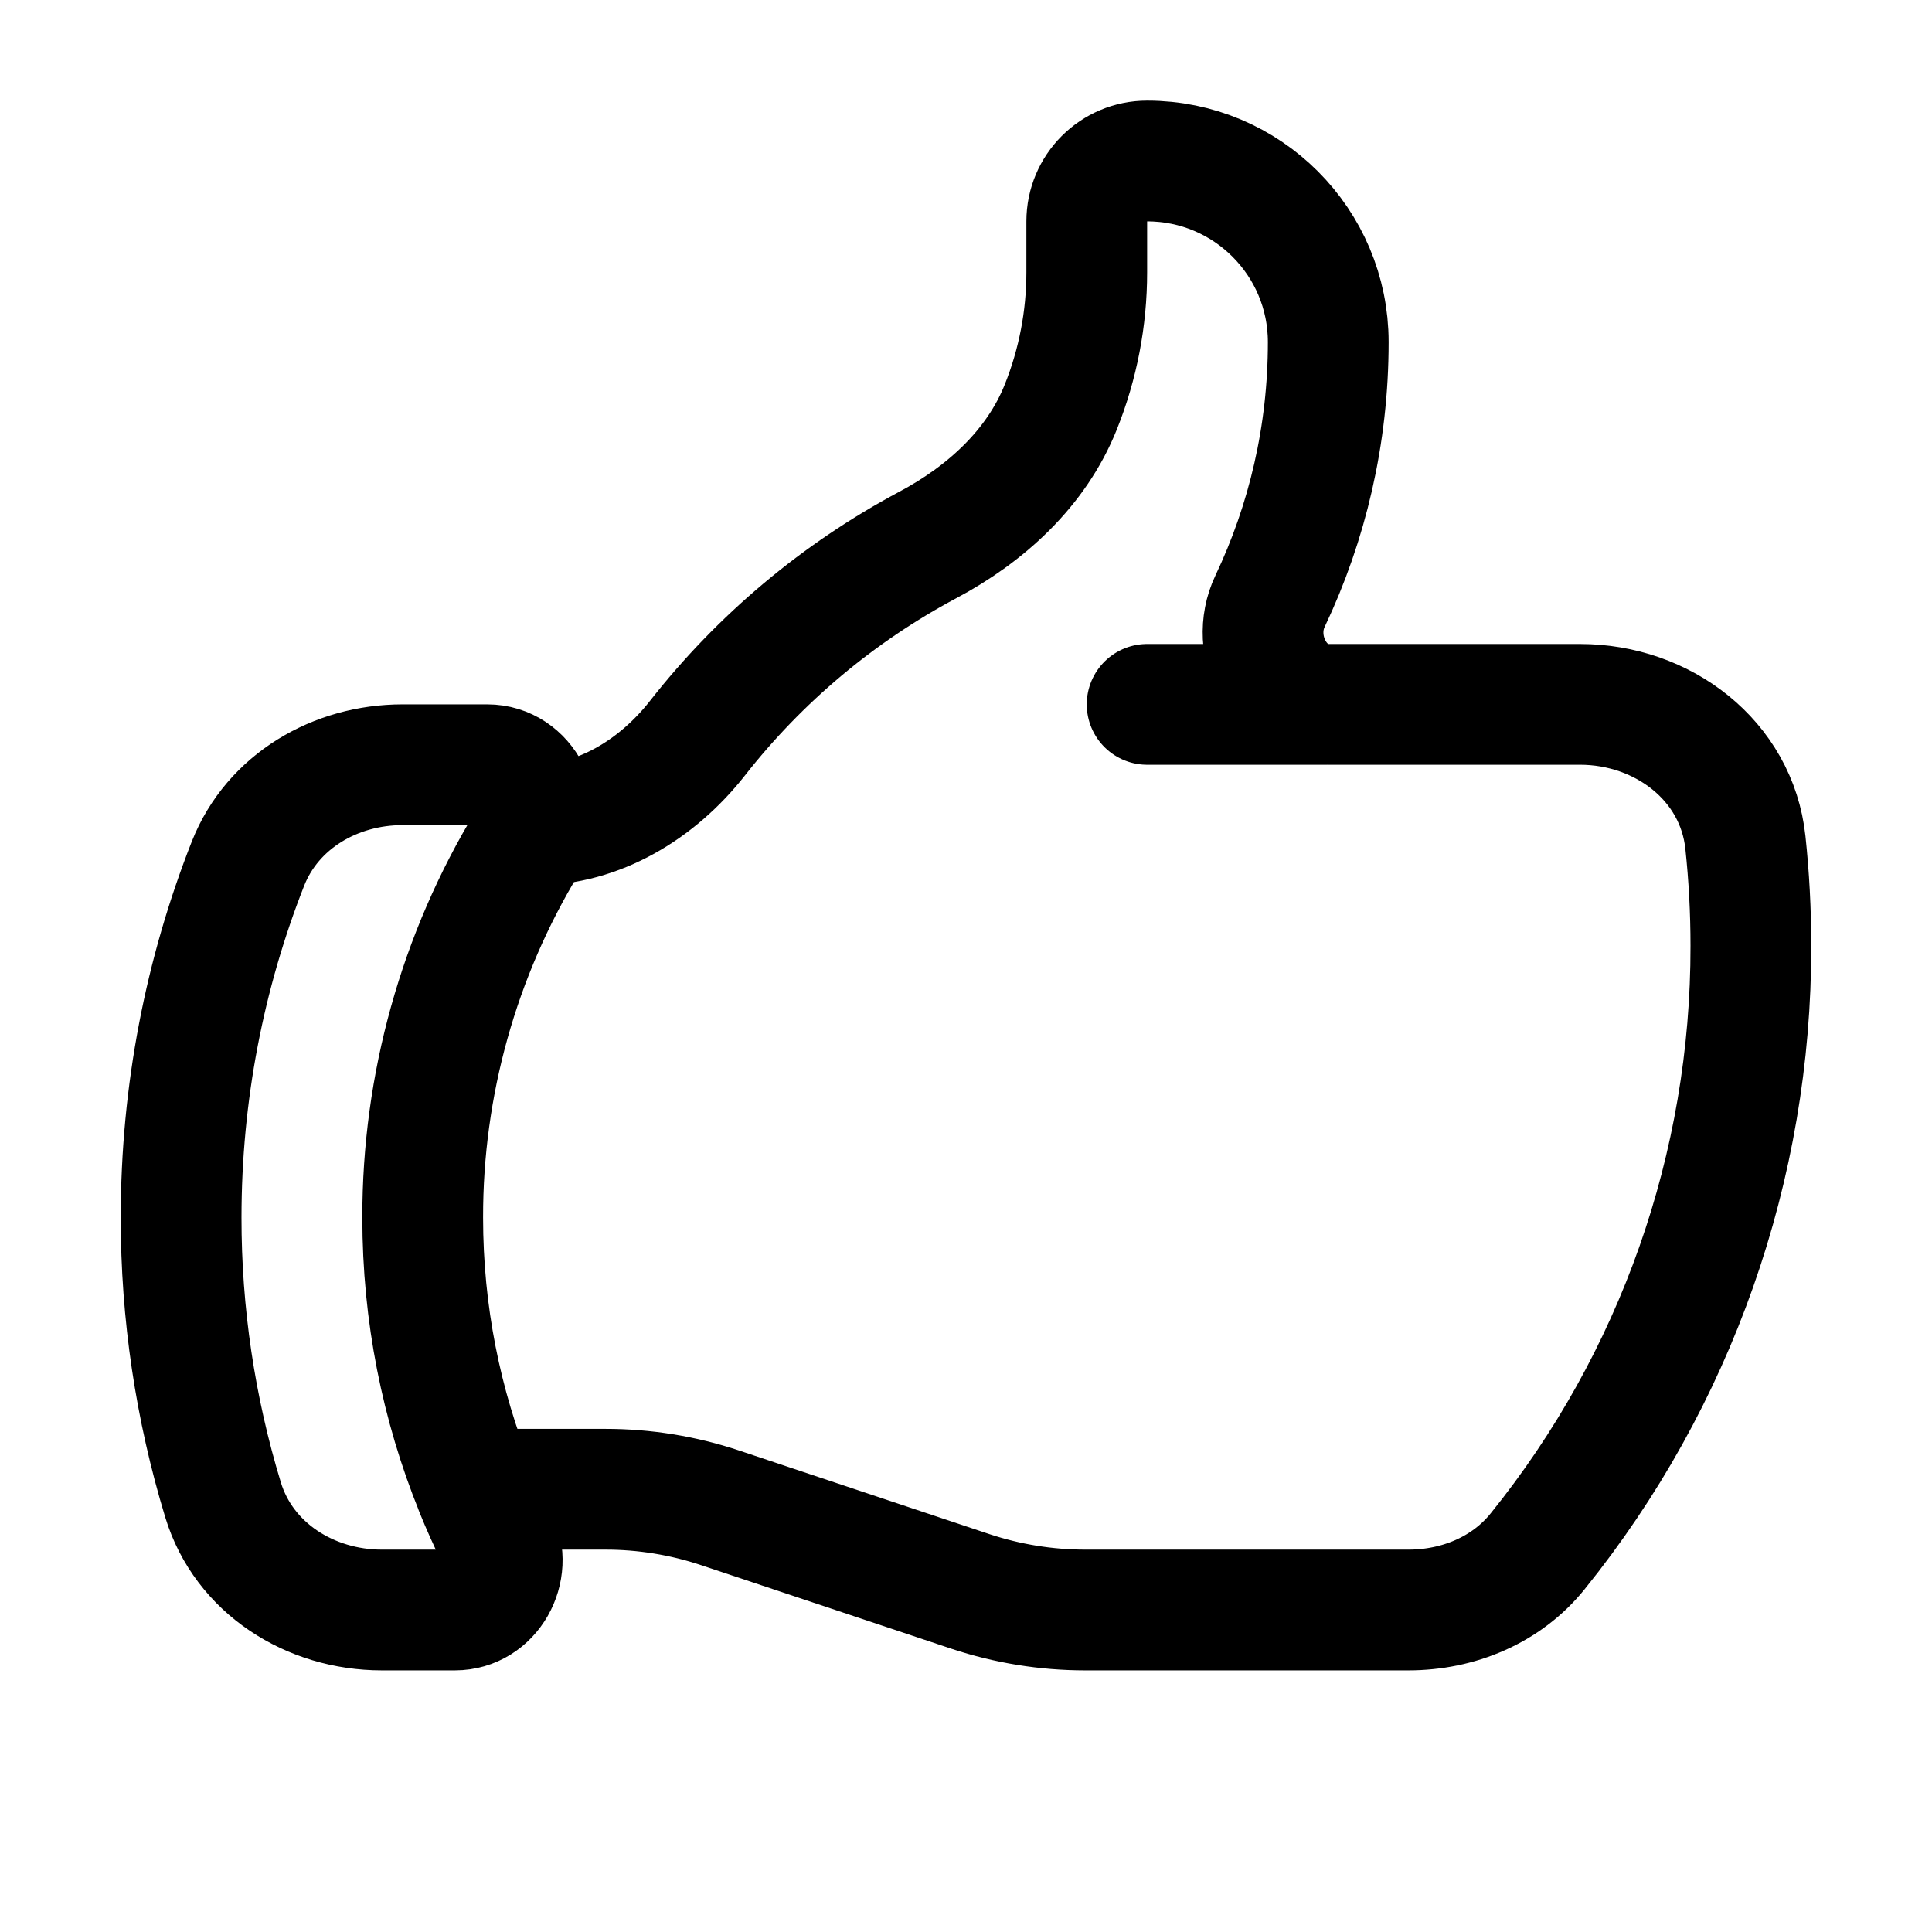
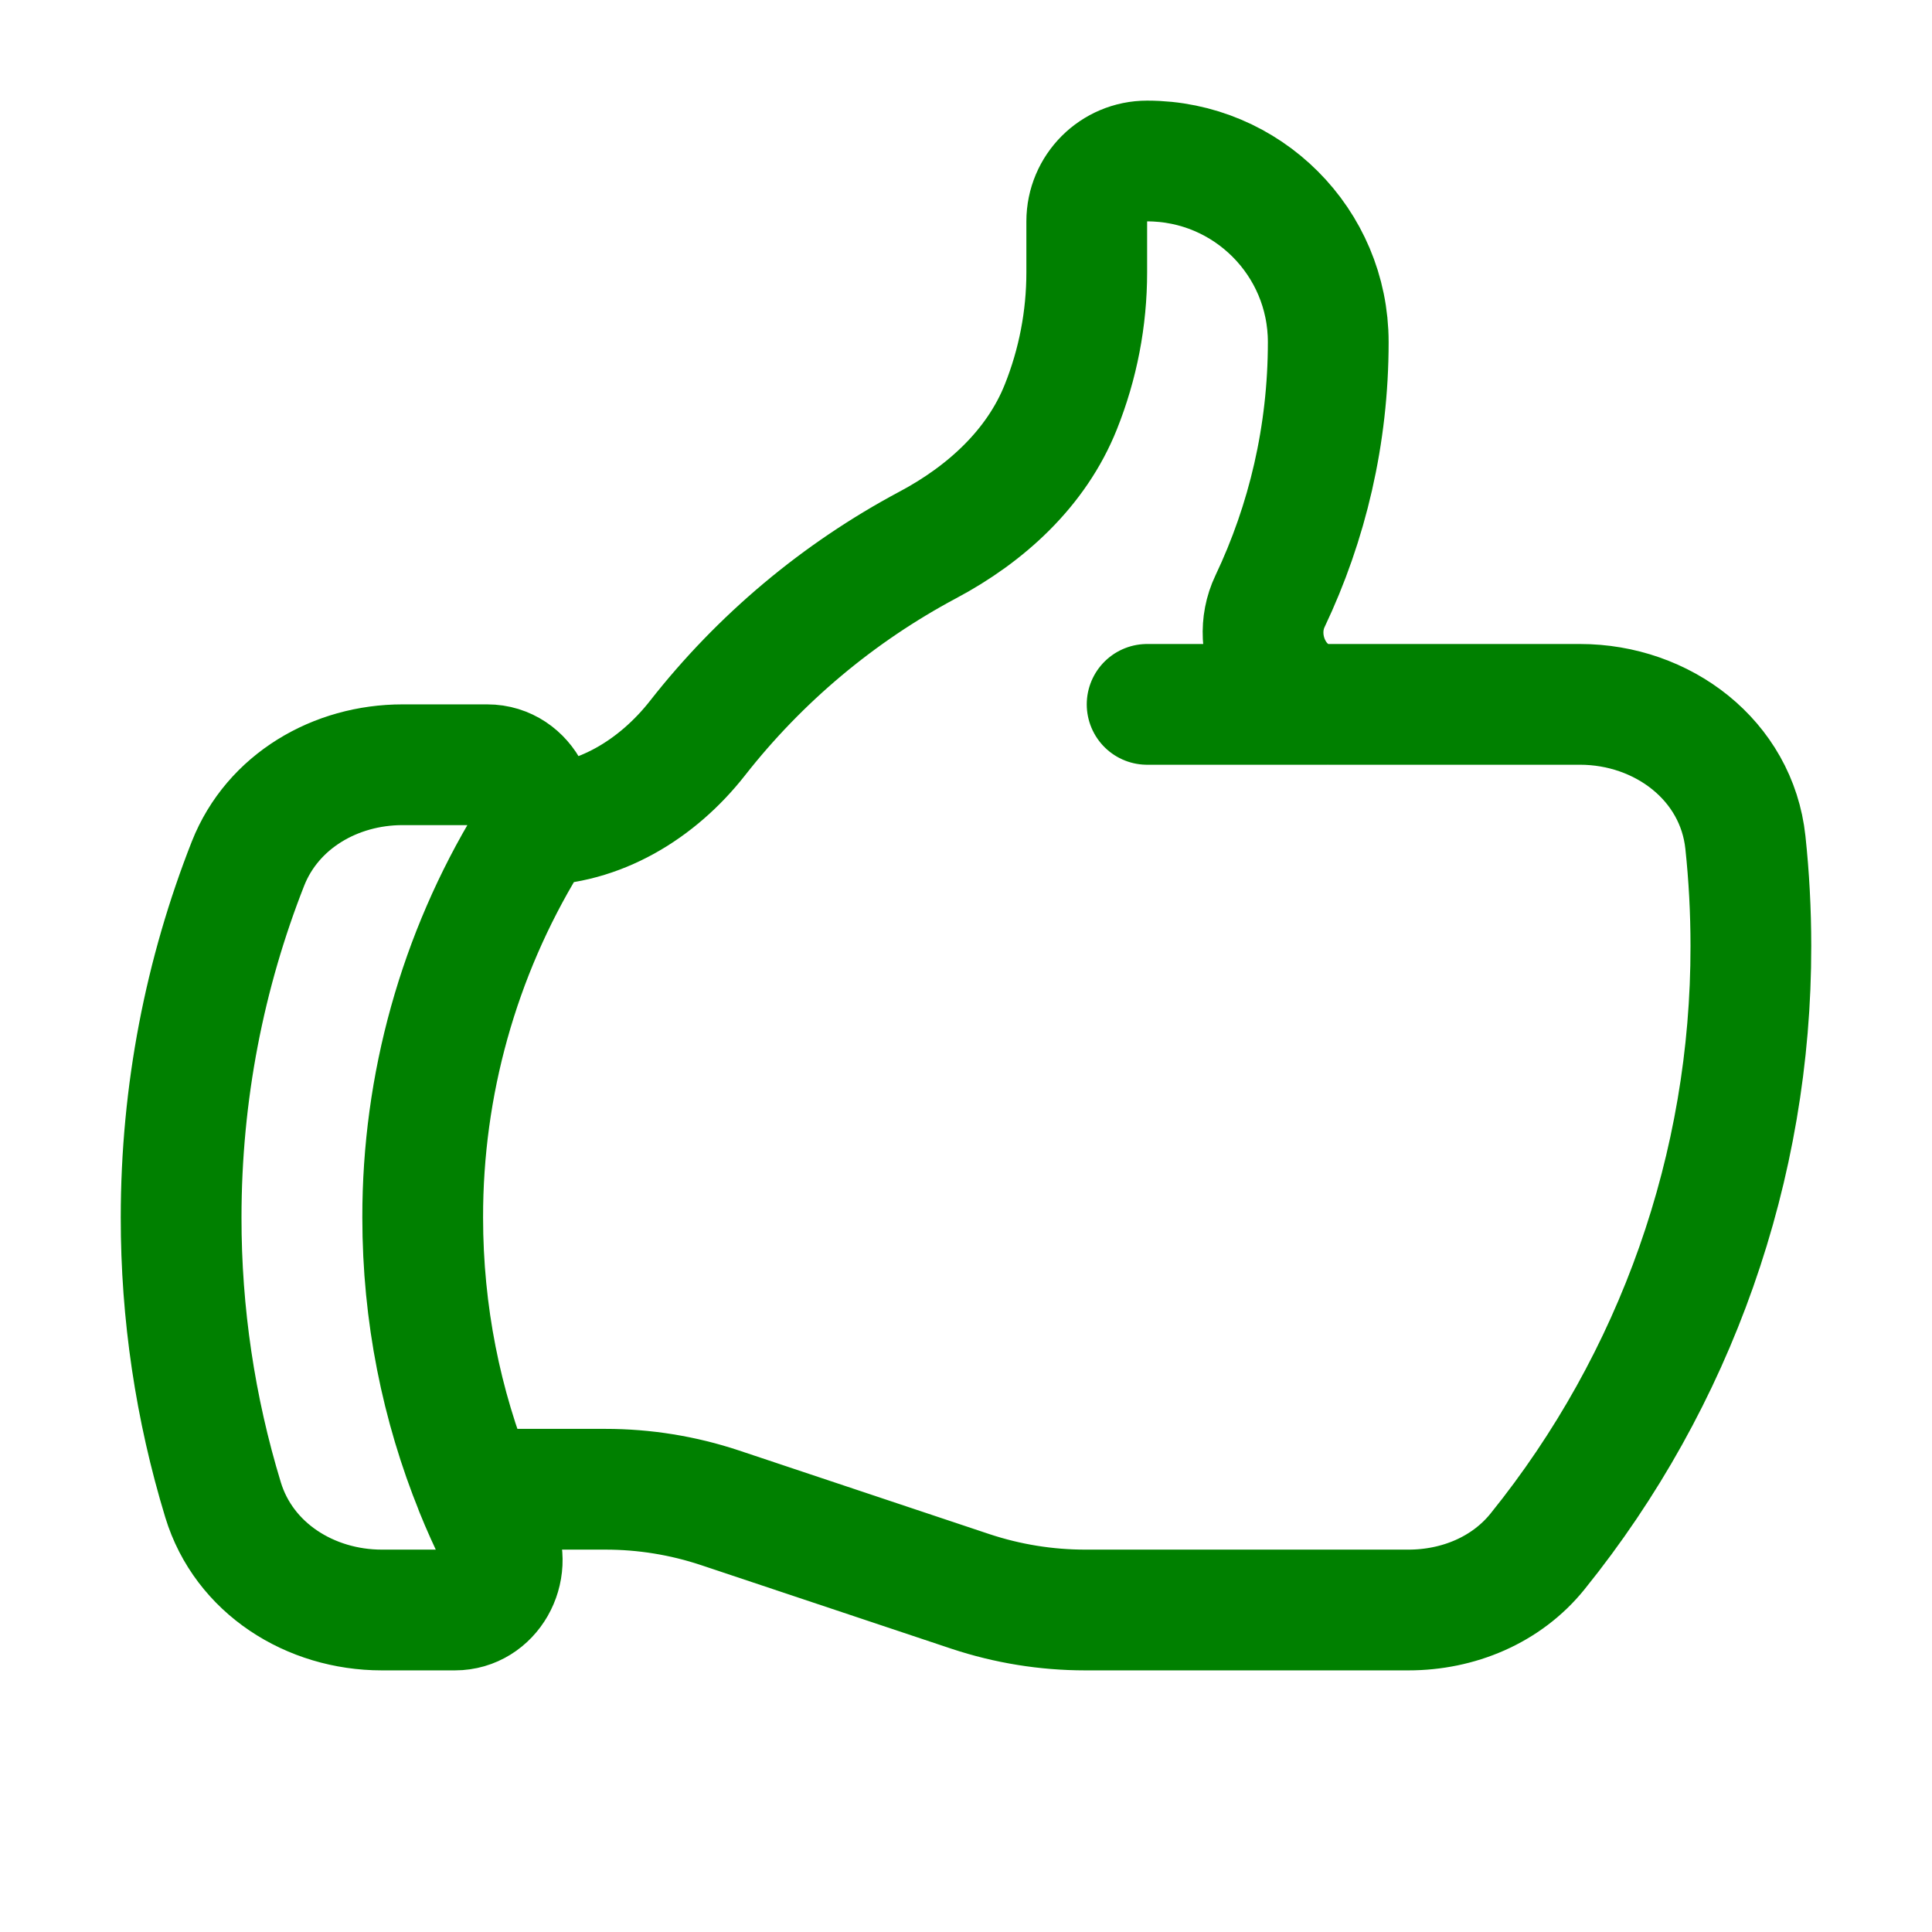
- <svg xmlns="http://www.w3.org/2000/svg" fill="none" viewBox="0 0 24 24" stroke-width="1.5" stroke="currentColor" class="size-6">
+ <svg xmlns="http://www.w3.org/2000/svg" fill="none" viewBox="0 0 24 24" stroke-width="1.5" stroke="green" class="size-6">
  <path stroke-linecap="round" stroke-linejoin="round" d="M6.633 10.25c.806 0 1.533-.446 2.031-1.08a9.041 9.041 0 0 1 2.861-2.4c.723-.384 1.35-.956 1.653-1.715a4.498 4.498 0 0 0 .322-1.672V2.75a.75.75 0 0 1 .75-.75 2.25 2.25 0 0 1 2.25 2.25c0 1.152-.26 2.243-.723 3.218-.266.558.107 1.282.725 1.282m0 0h3.126c1.026 0 1.945.694 2.054 1.715.045.422.068.85.068 1.285a11.95 11.95 0 0 1-2.649 7.521c-.388.482-.987.729-1.605.729H13.48c-.483 0-.964-.078-1.423-.23l-3.114-1.04a4.501 4.501 0 0 0-1.423-.23H5.904m10.598-9.75H14.25M5.904 18.5c.083.205.173.405.27.602.197.4-.078.898-.523.898h-.908c-.889 0-1.713-.518-1.972-1.368a12 12 0 0 1-.521-3.507c0-1.553.295-3.036.831-4.398C3.387 9.953 4.167 9.5 5 9.5h1.053c.472 0 .745.556.5.96a8.958 8.958 0 0 0-1.302 4.665c0 1.194.232 2.333.654 3.375Z" />
</svg>
